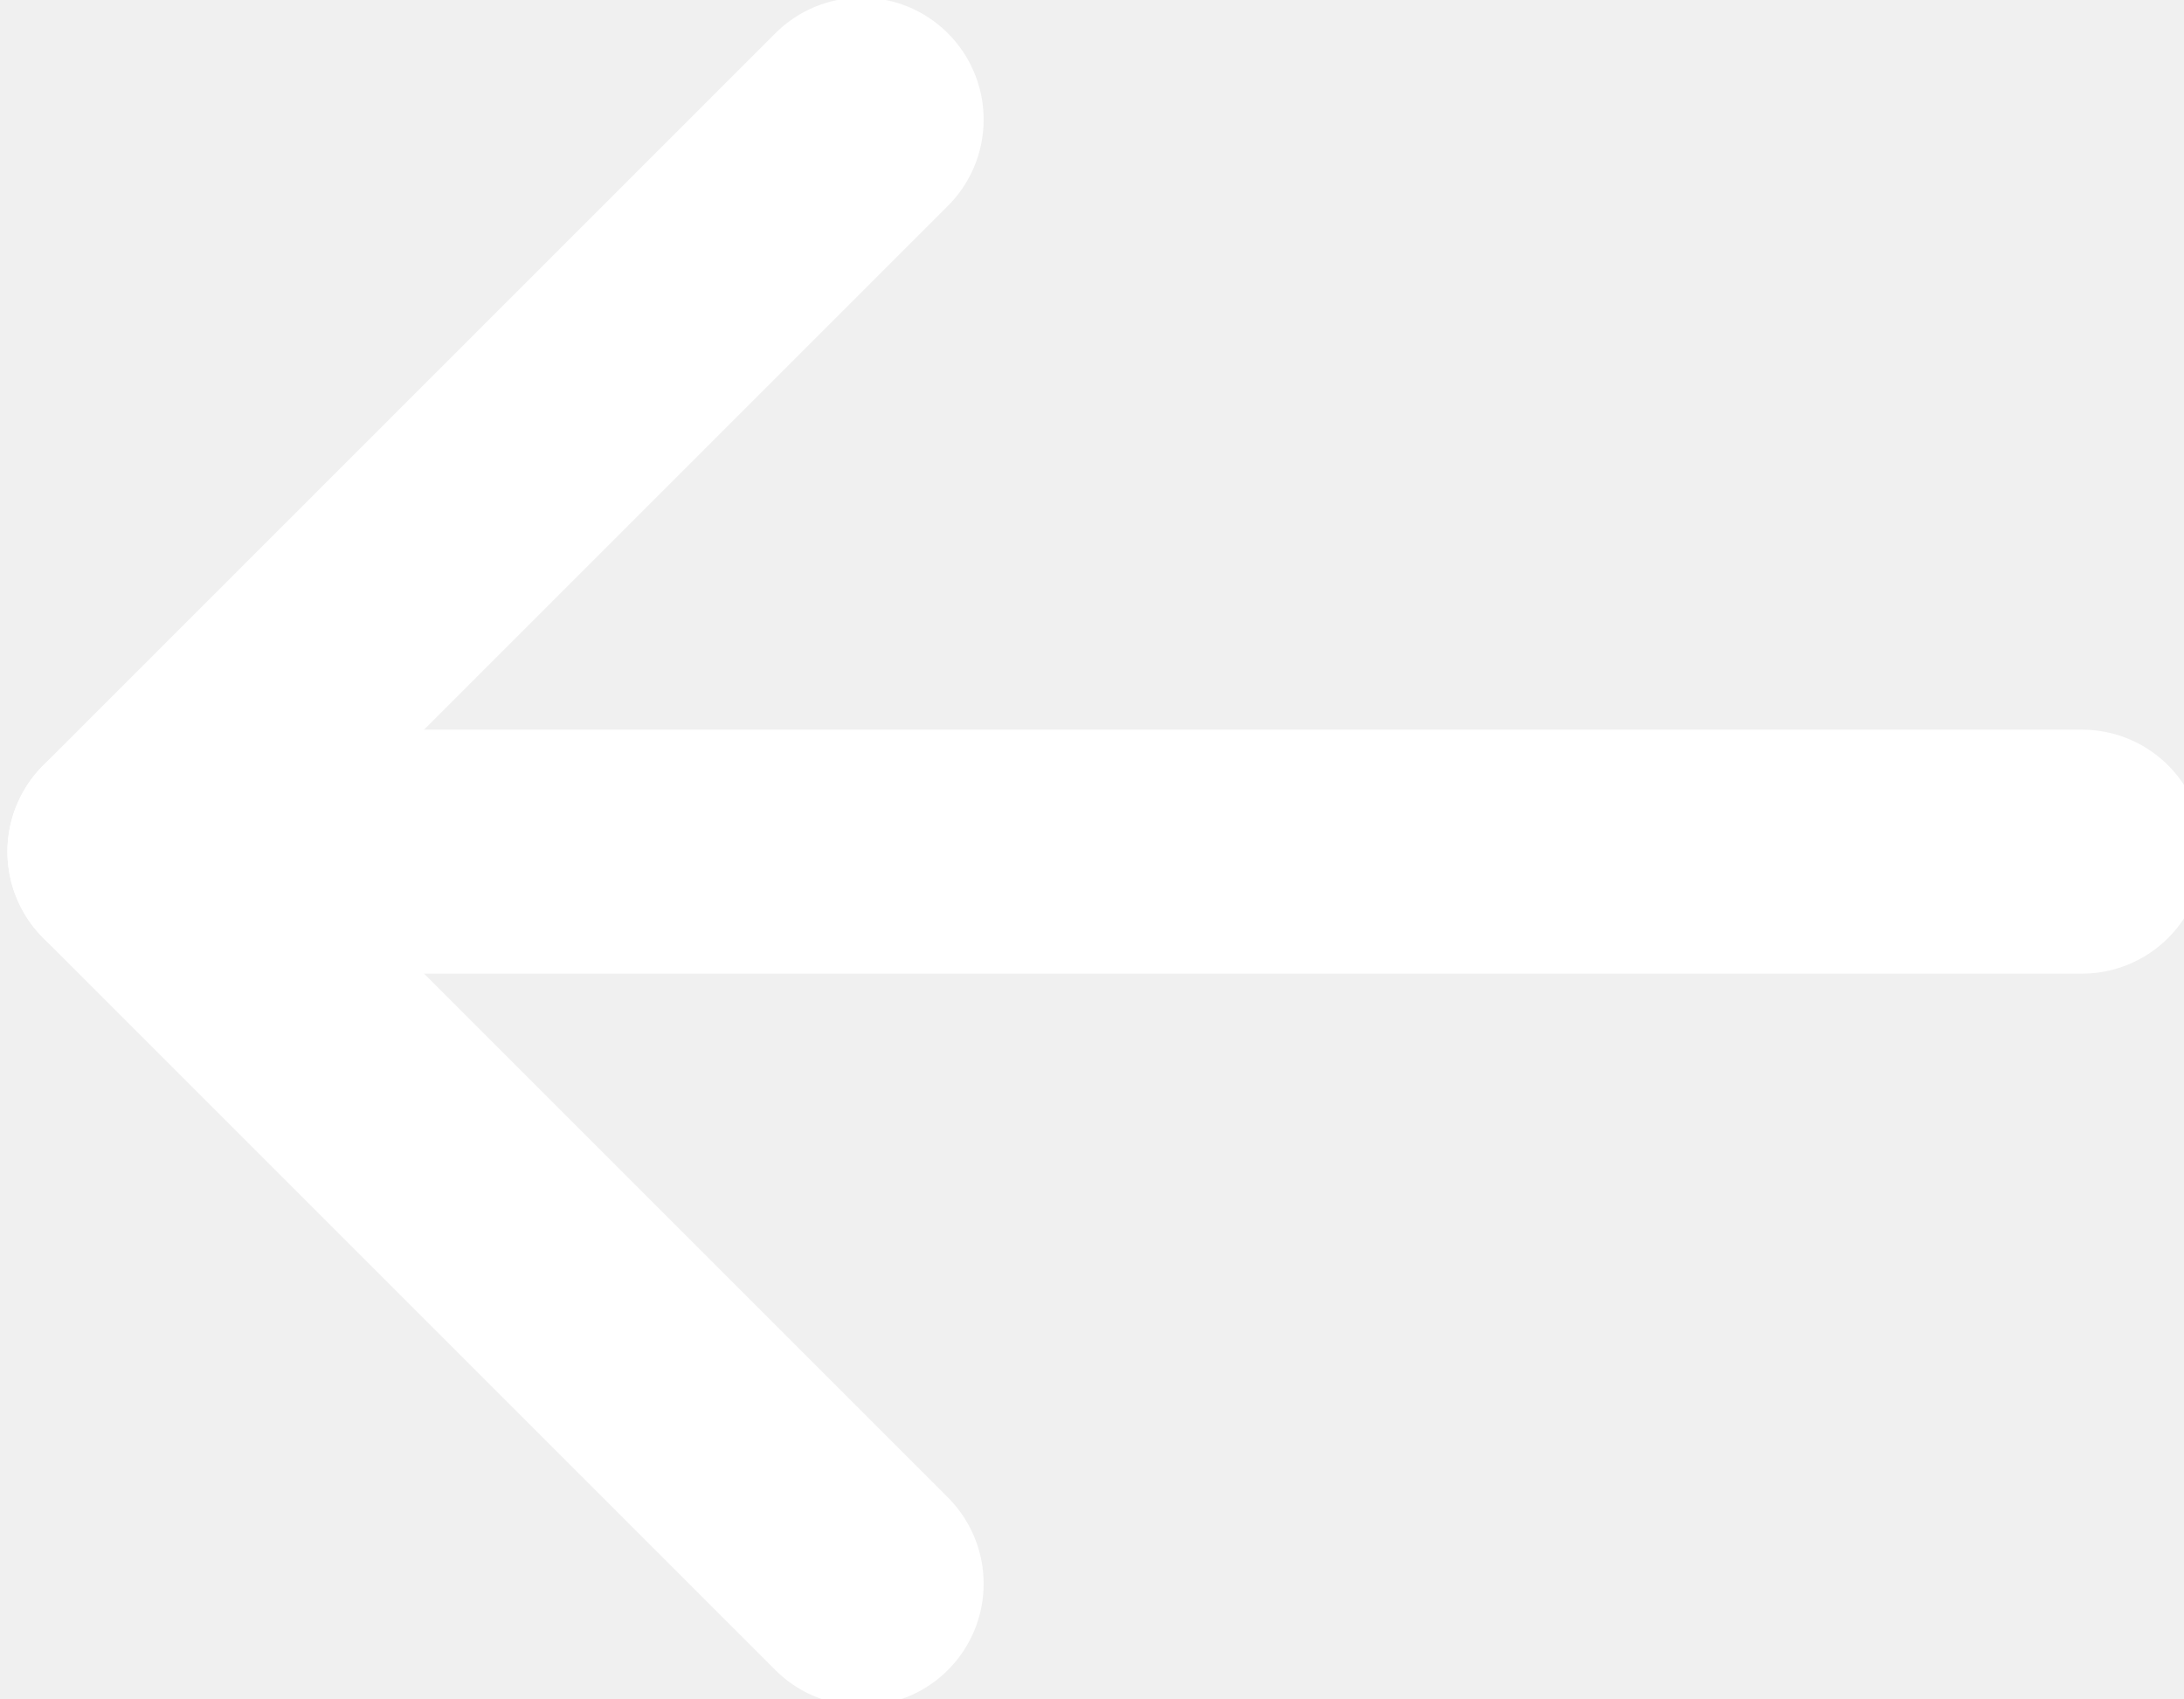
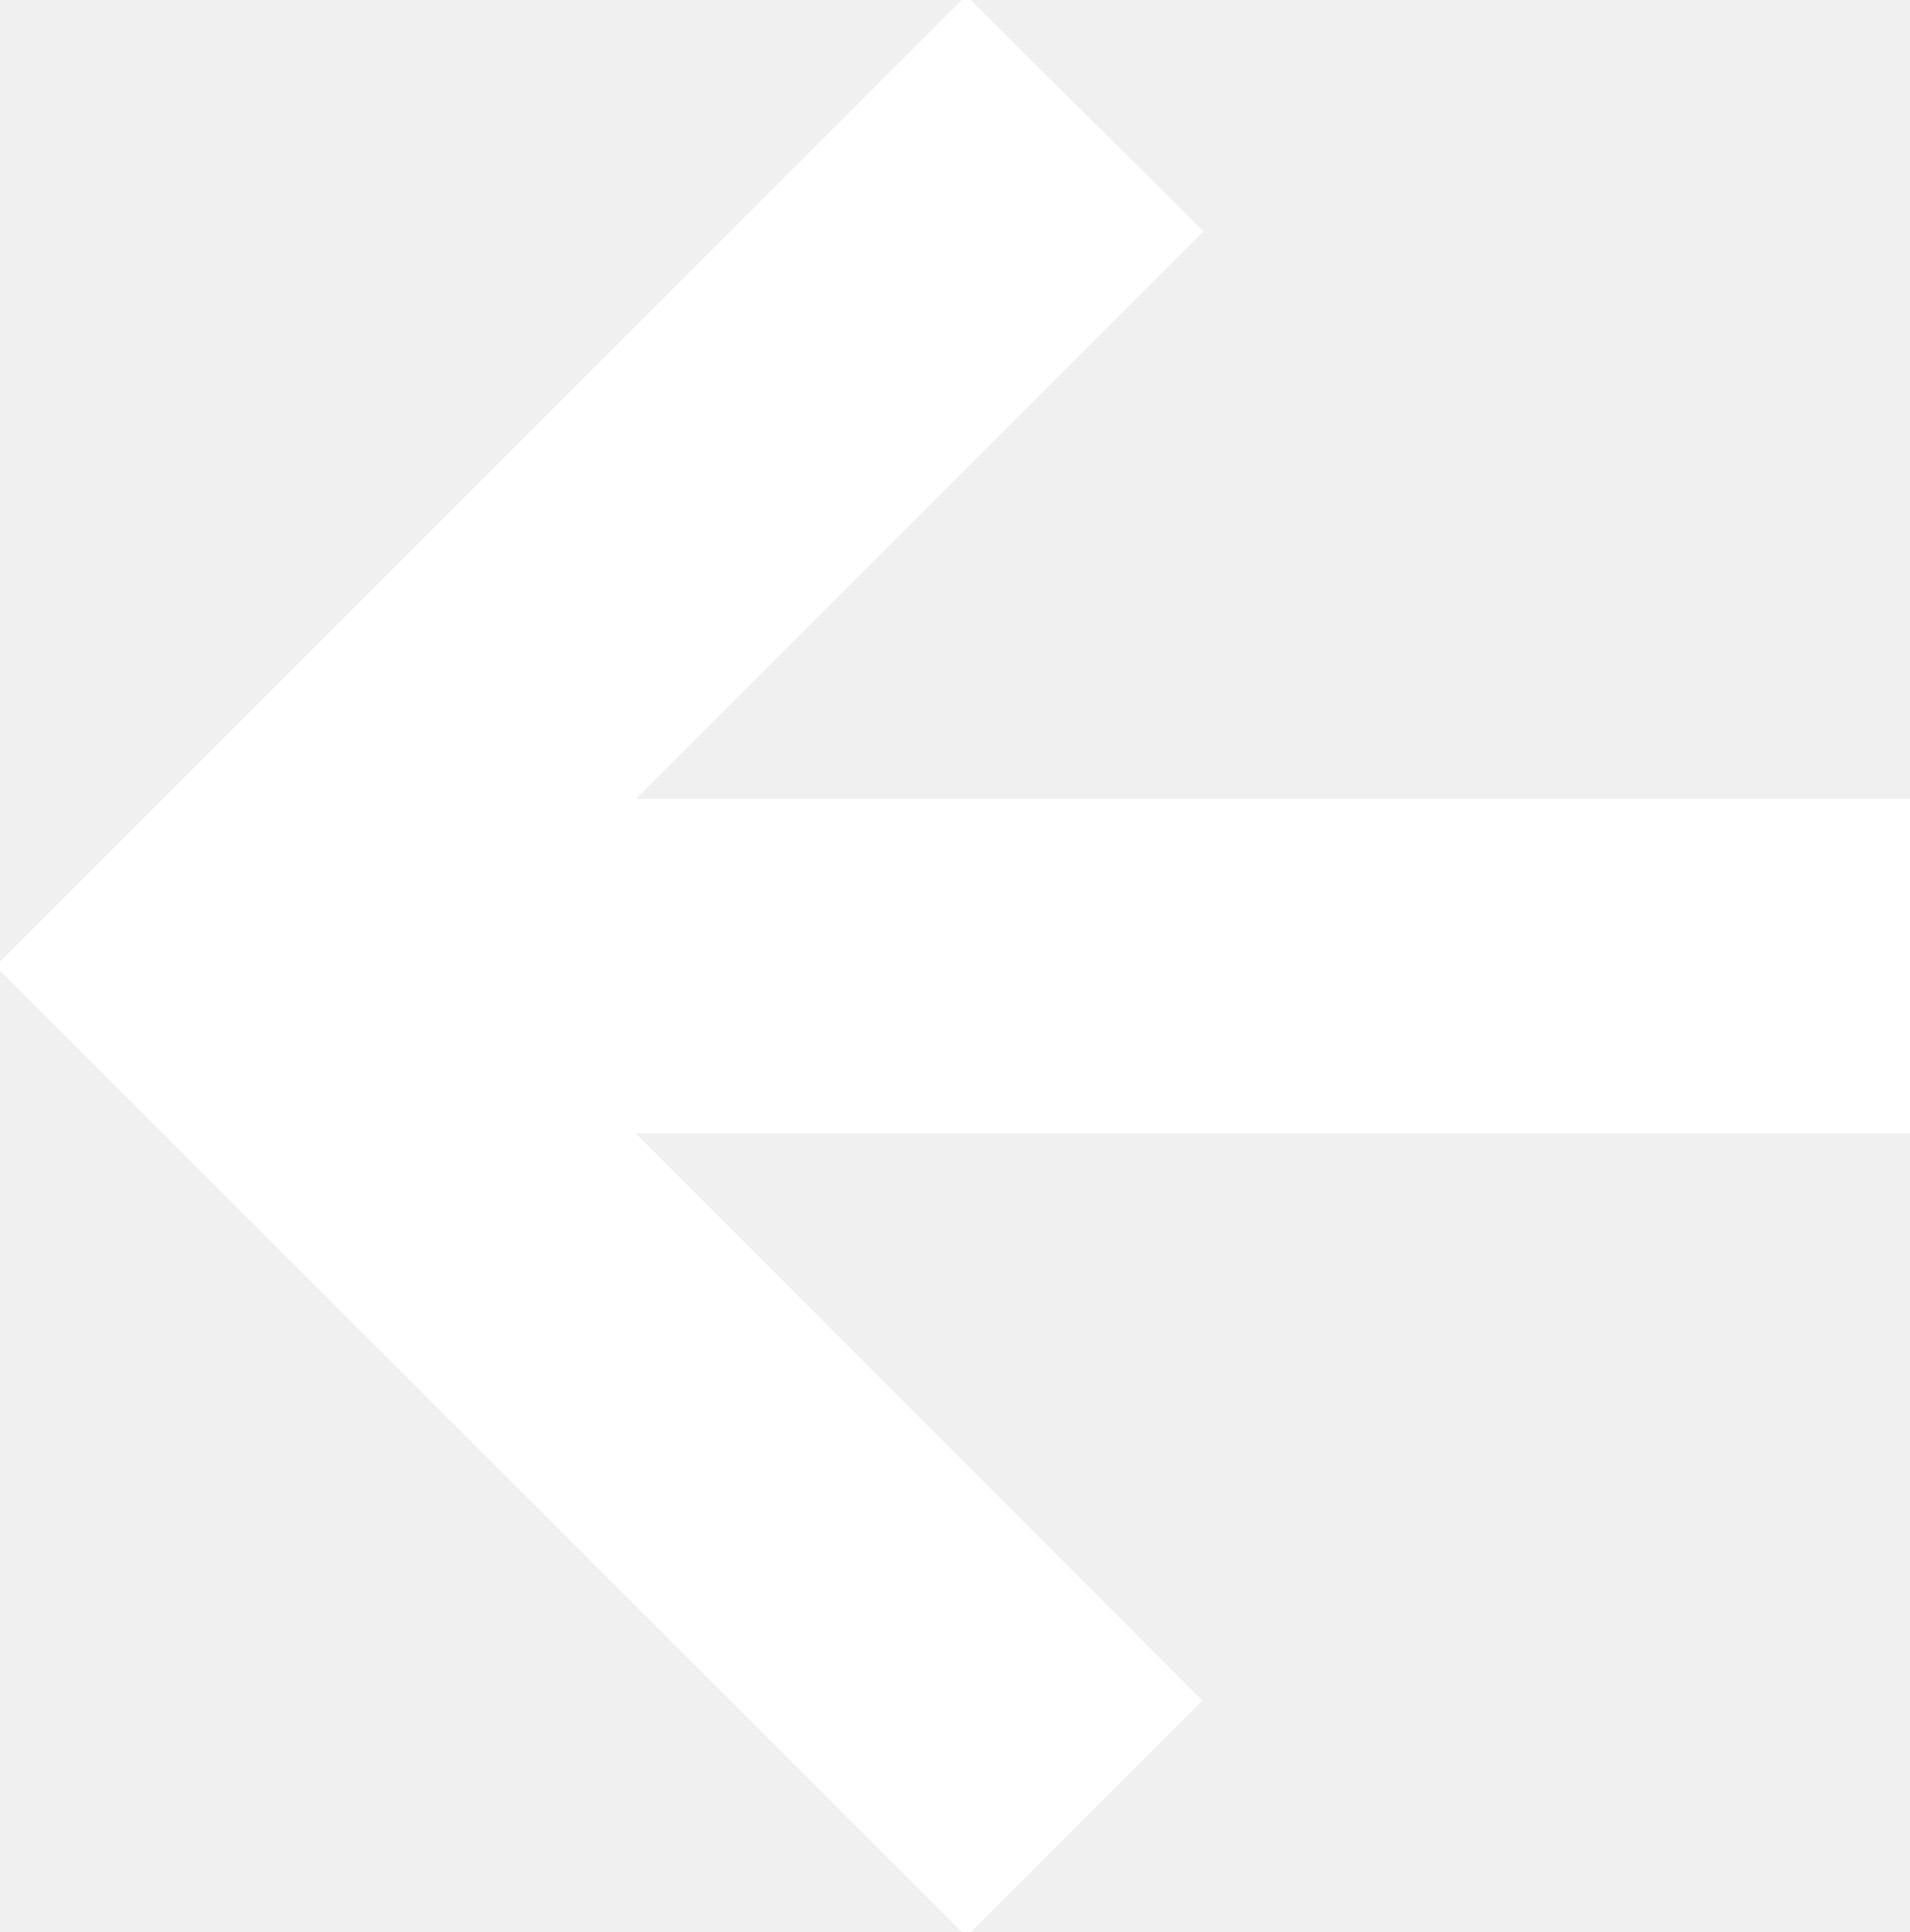
- <svg xmlns="http://www.w3.org/2000/svg" width="17.898" height="13.918" fill="none" stroke="#000" stroke-width="2" stroke-linecap="round" stroke-linejoin="round" style="">
-   <rect id="backgroundrect" width="100%" height="100%" x="0" y="0" fill="none" stroke="none" class="selected" style="" />
+ <svg xmlns="http://www.w3.org/2000/svg" width="17.131" height="17.333">
+   <rect id="backgroundrect" width="100%" height="100%" x="0" y="0" fill="none" stroke="none" />
  <g class="currentLayer" style="">
-     <line x1="17.061" y1="6.98" x2="1.061" y2="6.98" id="svg_1" class="" stroke="#ffffff" />
-     <polyline points="7.061,12.98 1.061,6.98 7.061,0.98 " id="svg_2" class="" stroke="#ffffff" stroke-opacity="1" />
+     <path d="M0,0 h24 v24 H0 z" fill="none" id="svg_1" class="" />
+     <path d="M16.667,7.667 H4.497 l5.59,-5.59 L8.667,0.667 l-8,8 l8,8 l1.41,-1.41 L4.497,9.667 H16.667 v-2 z" id="svg_2" class="" stroke="#ffffff" stroke-opacity="1" fill="#ffffff" fill-opacity="1" />
  </g>
</svg>
